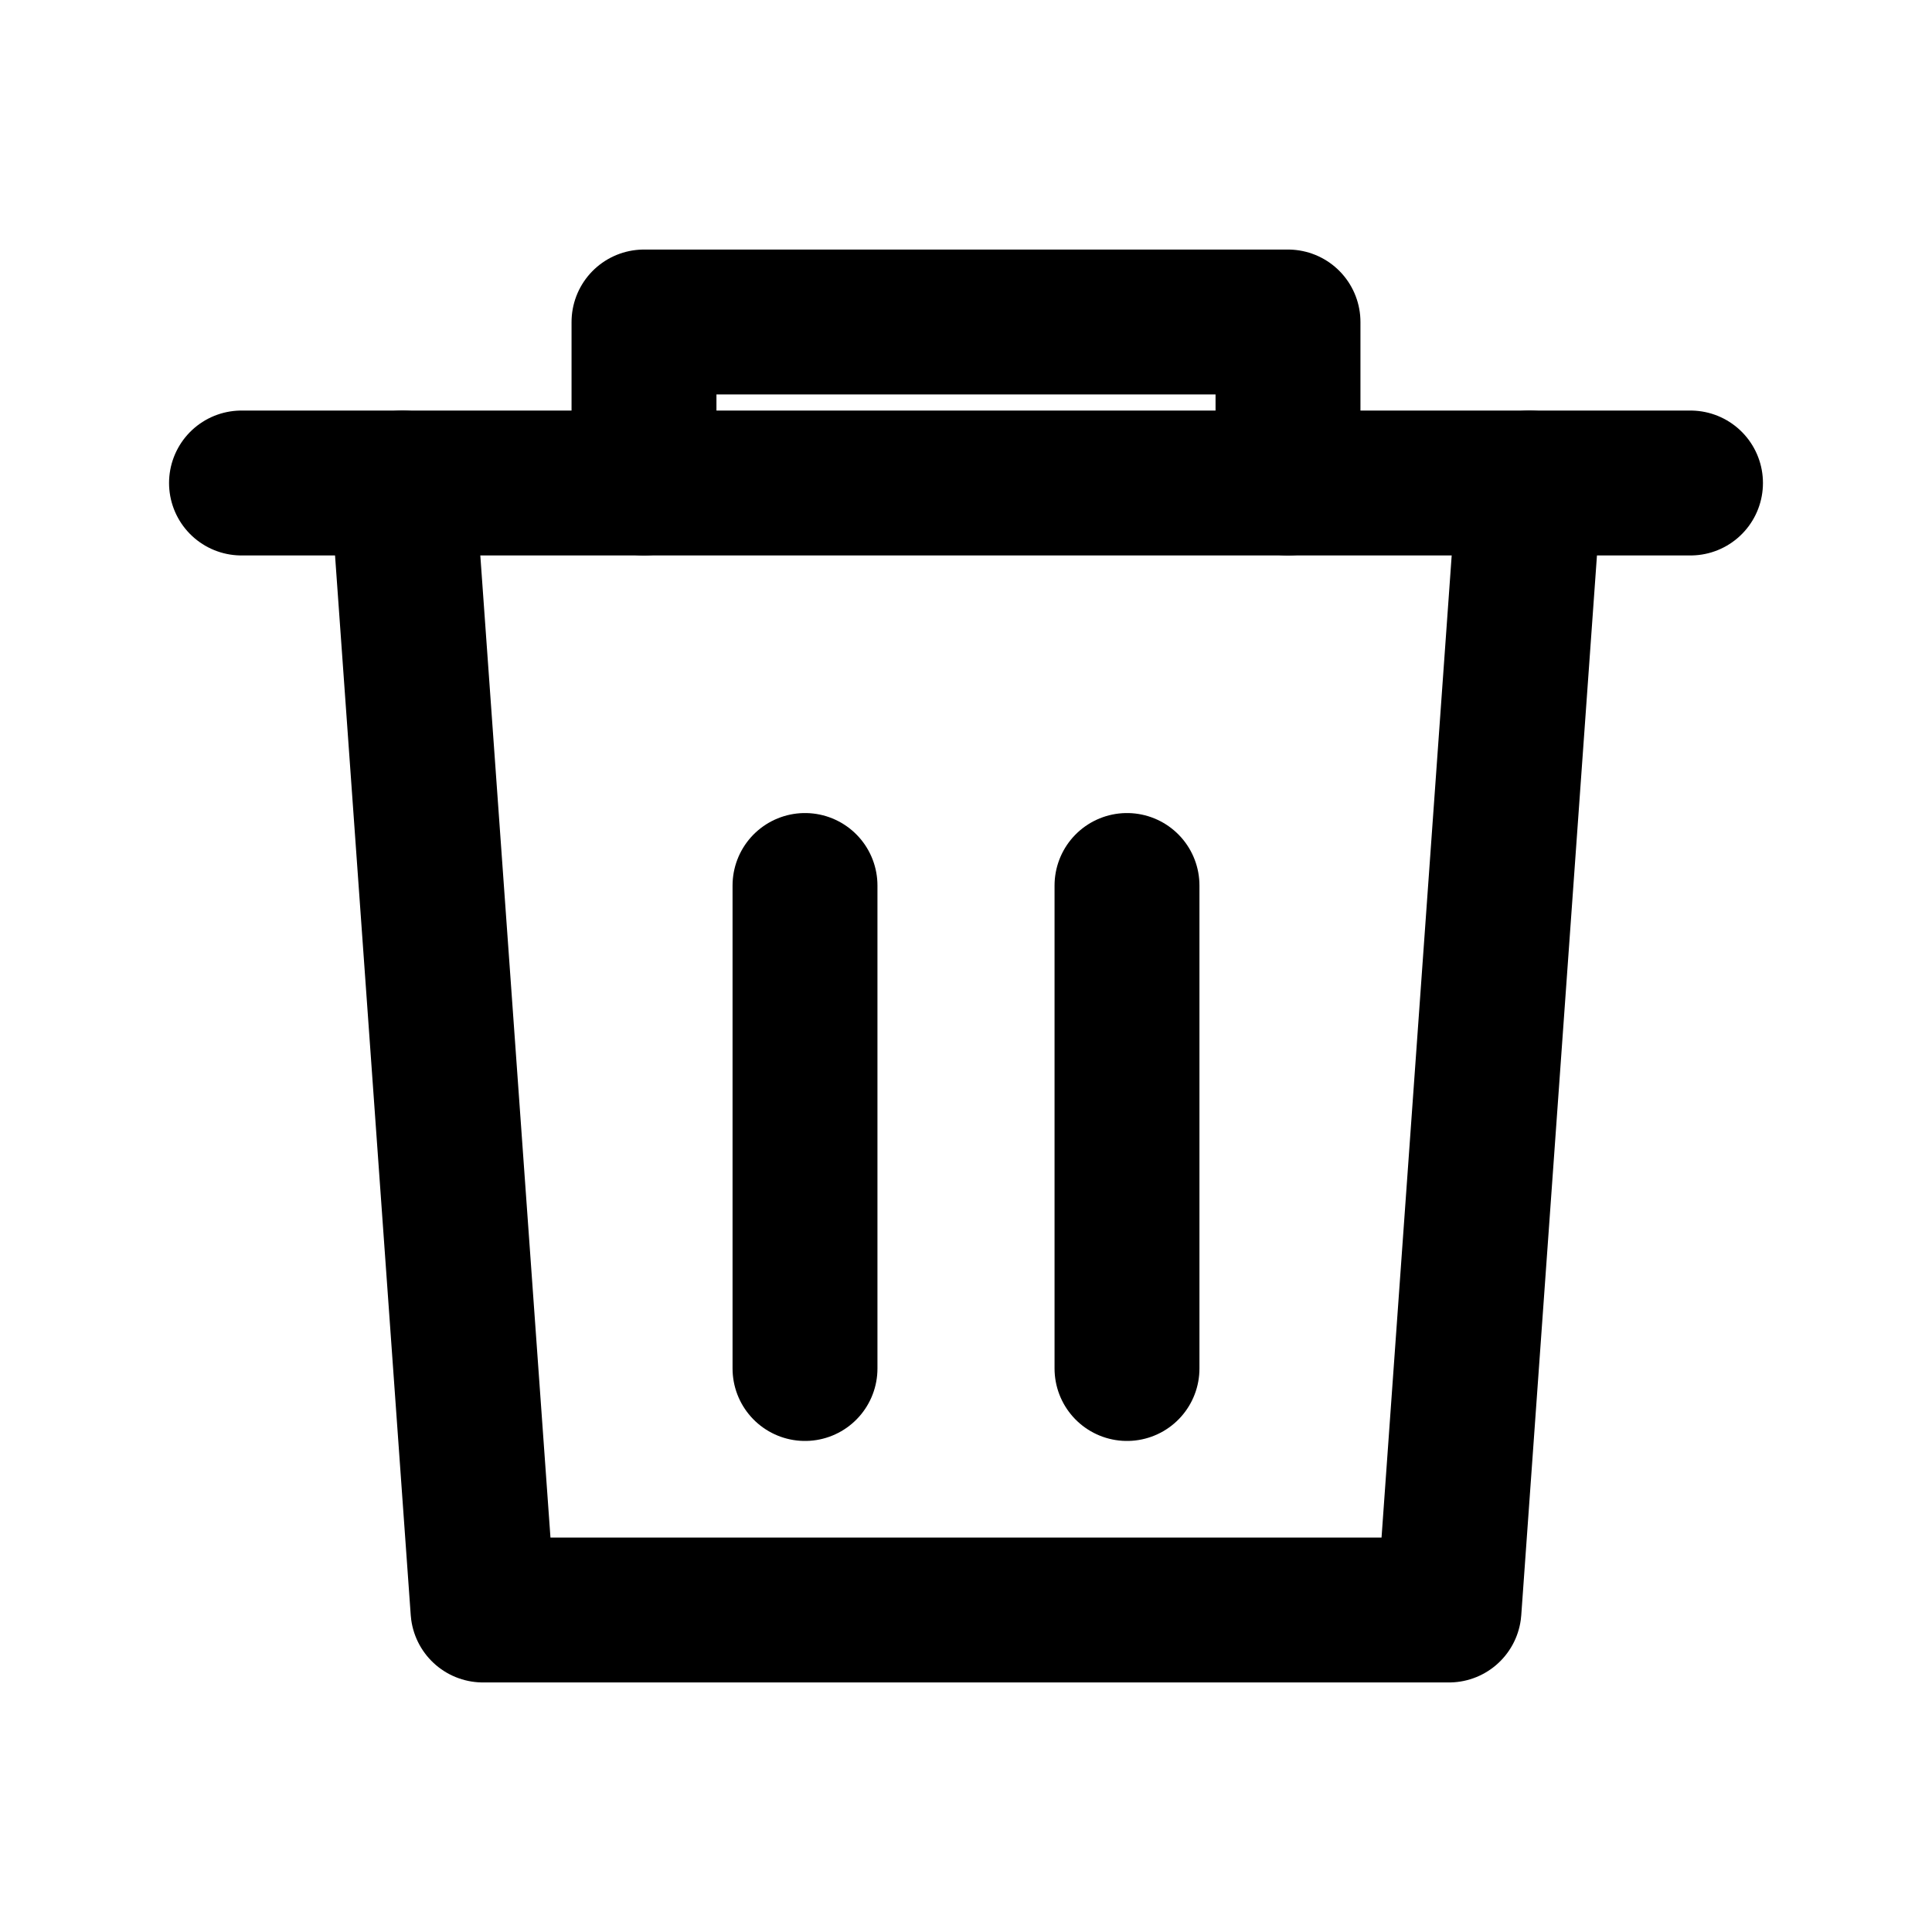
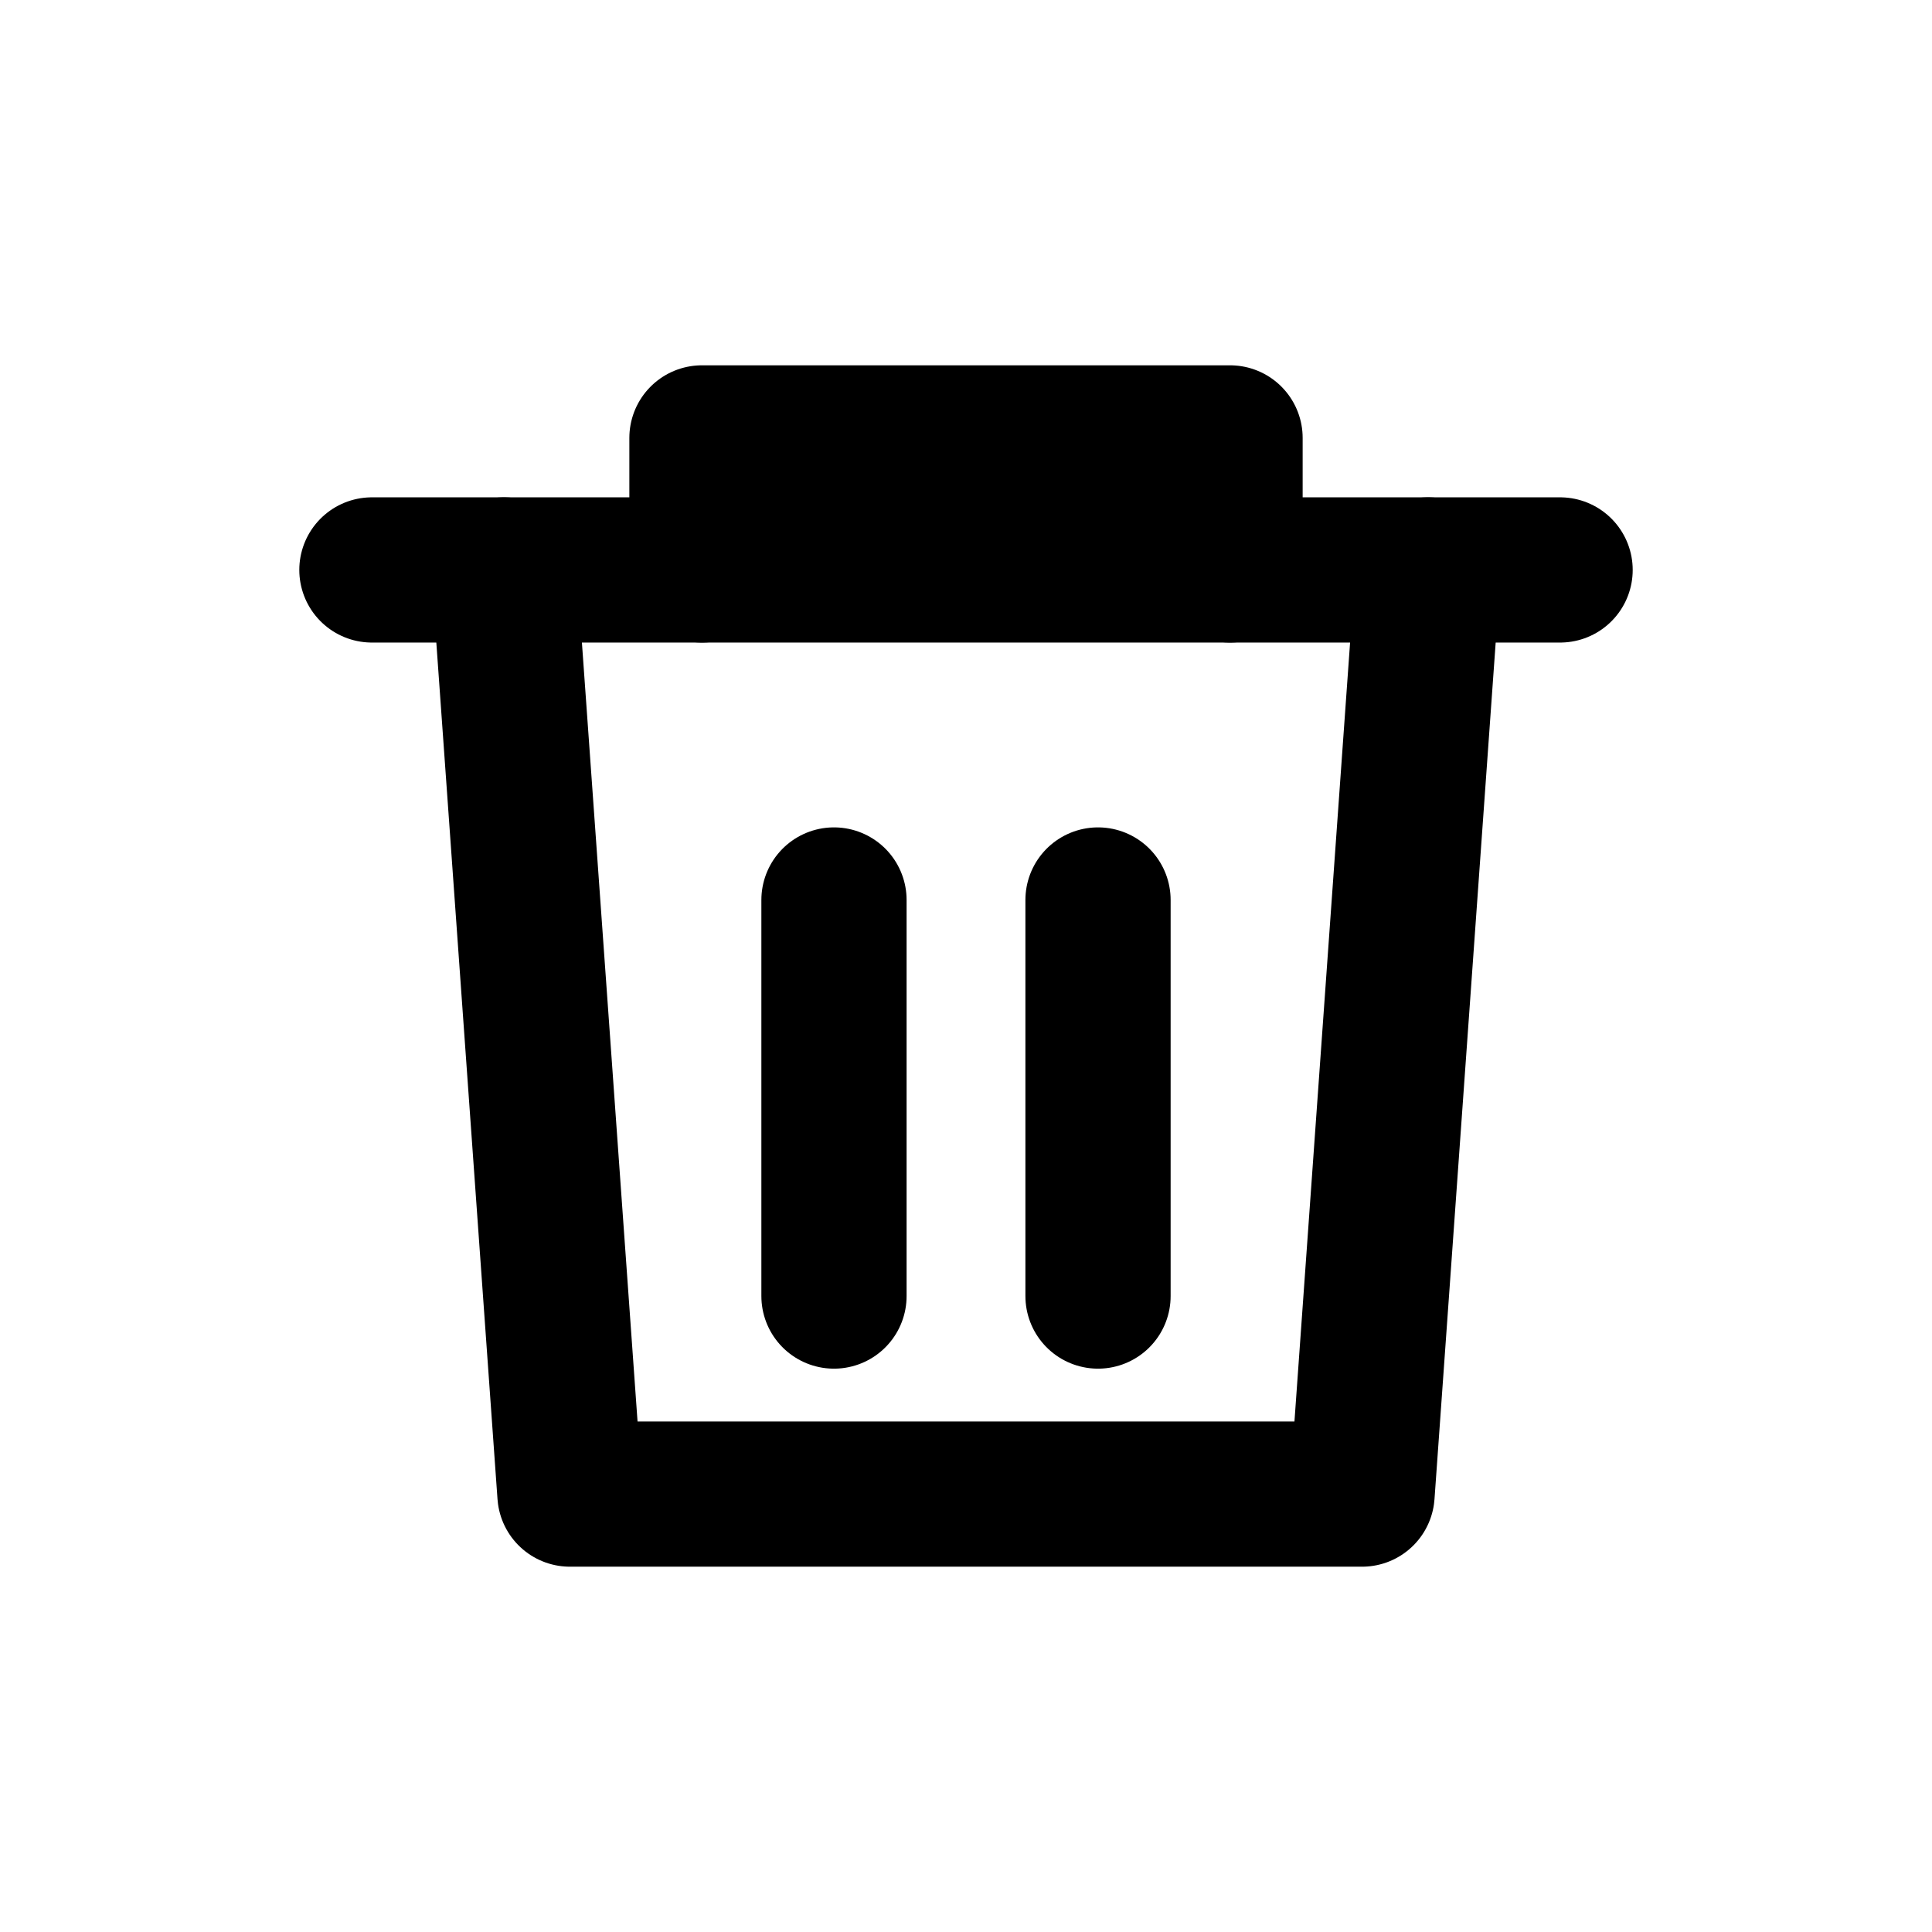
<svg xmlns="http://www.w3.org/2000/svg" width="24" height="24" viewBox="0 0 24 24" fill="none">
-   <path d="M3 6H21" stroke="currentColor" stroke-width="1.8" stroke-linecap="round" />
-   <path d="M8 6V4H16V6" stroke="currentColor" stroke-width="1.8" stroke-linecap="round" stroke-linejoin="round" />
-   <path d="M19 6L18 20H6L5 6" stroke="currentColor" stroke-width="1.8" stroke-linecap="round" stroke-linejoin="round" />
-   <path d="M10 11V17M14 11V17" stroke="currentColor" stroke-width="1.8" stroke-linecap="round" />
+   <g transform="translate(12 12) scale(0.82) translate(-12 -12)">
+     <path d="M3 6H21" stroke="currentColor" stroke-width="2.2" stroke-linecap="round" />
+     <path d="M8 6V4H16V6" stroke="currentColor" stroke-width="2.2" stroke-linecap="round" stroke-linejoin="round" />
+     <path d="M19 6L18 20H6L5 6" stroke="currentColor" stroke-width="2.2" stroke-linecap="round" stroke-linejoin="round" />
+     <path d="M10 11V17M14 11V17" stroke="currentColor" stroke-width="2.2" stroke-linecap="round" />
+   </g>
</svg>
